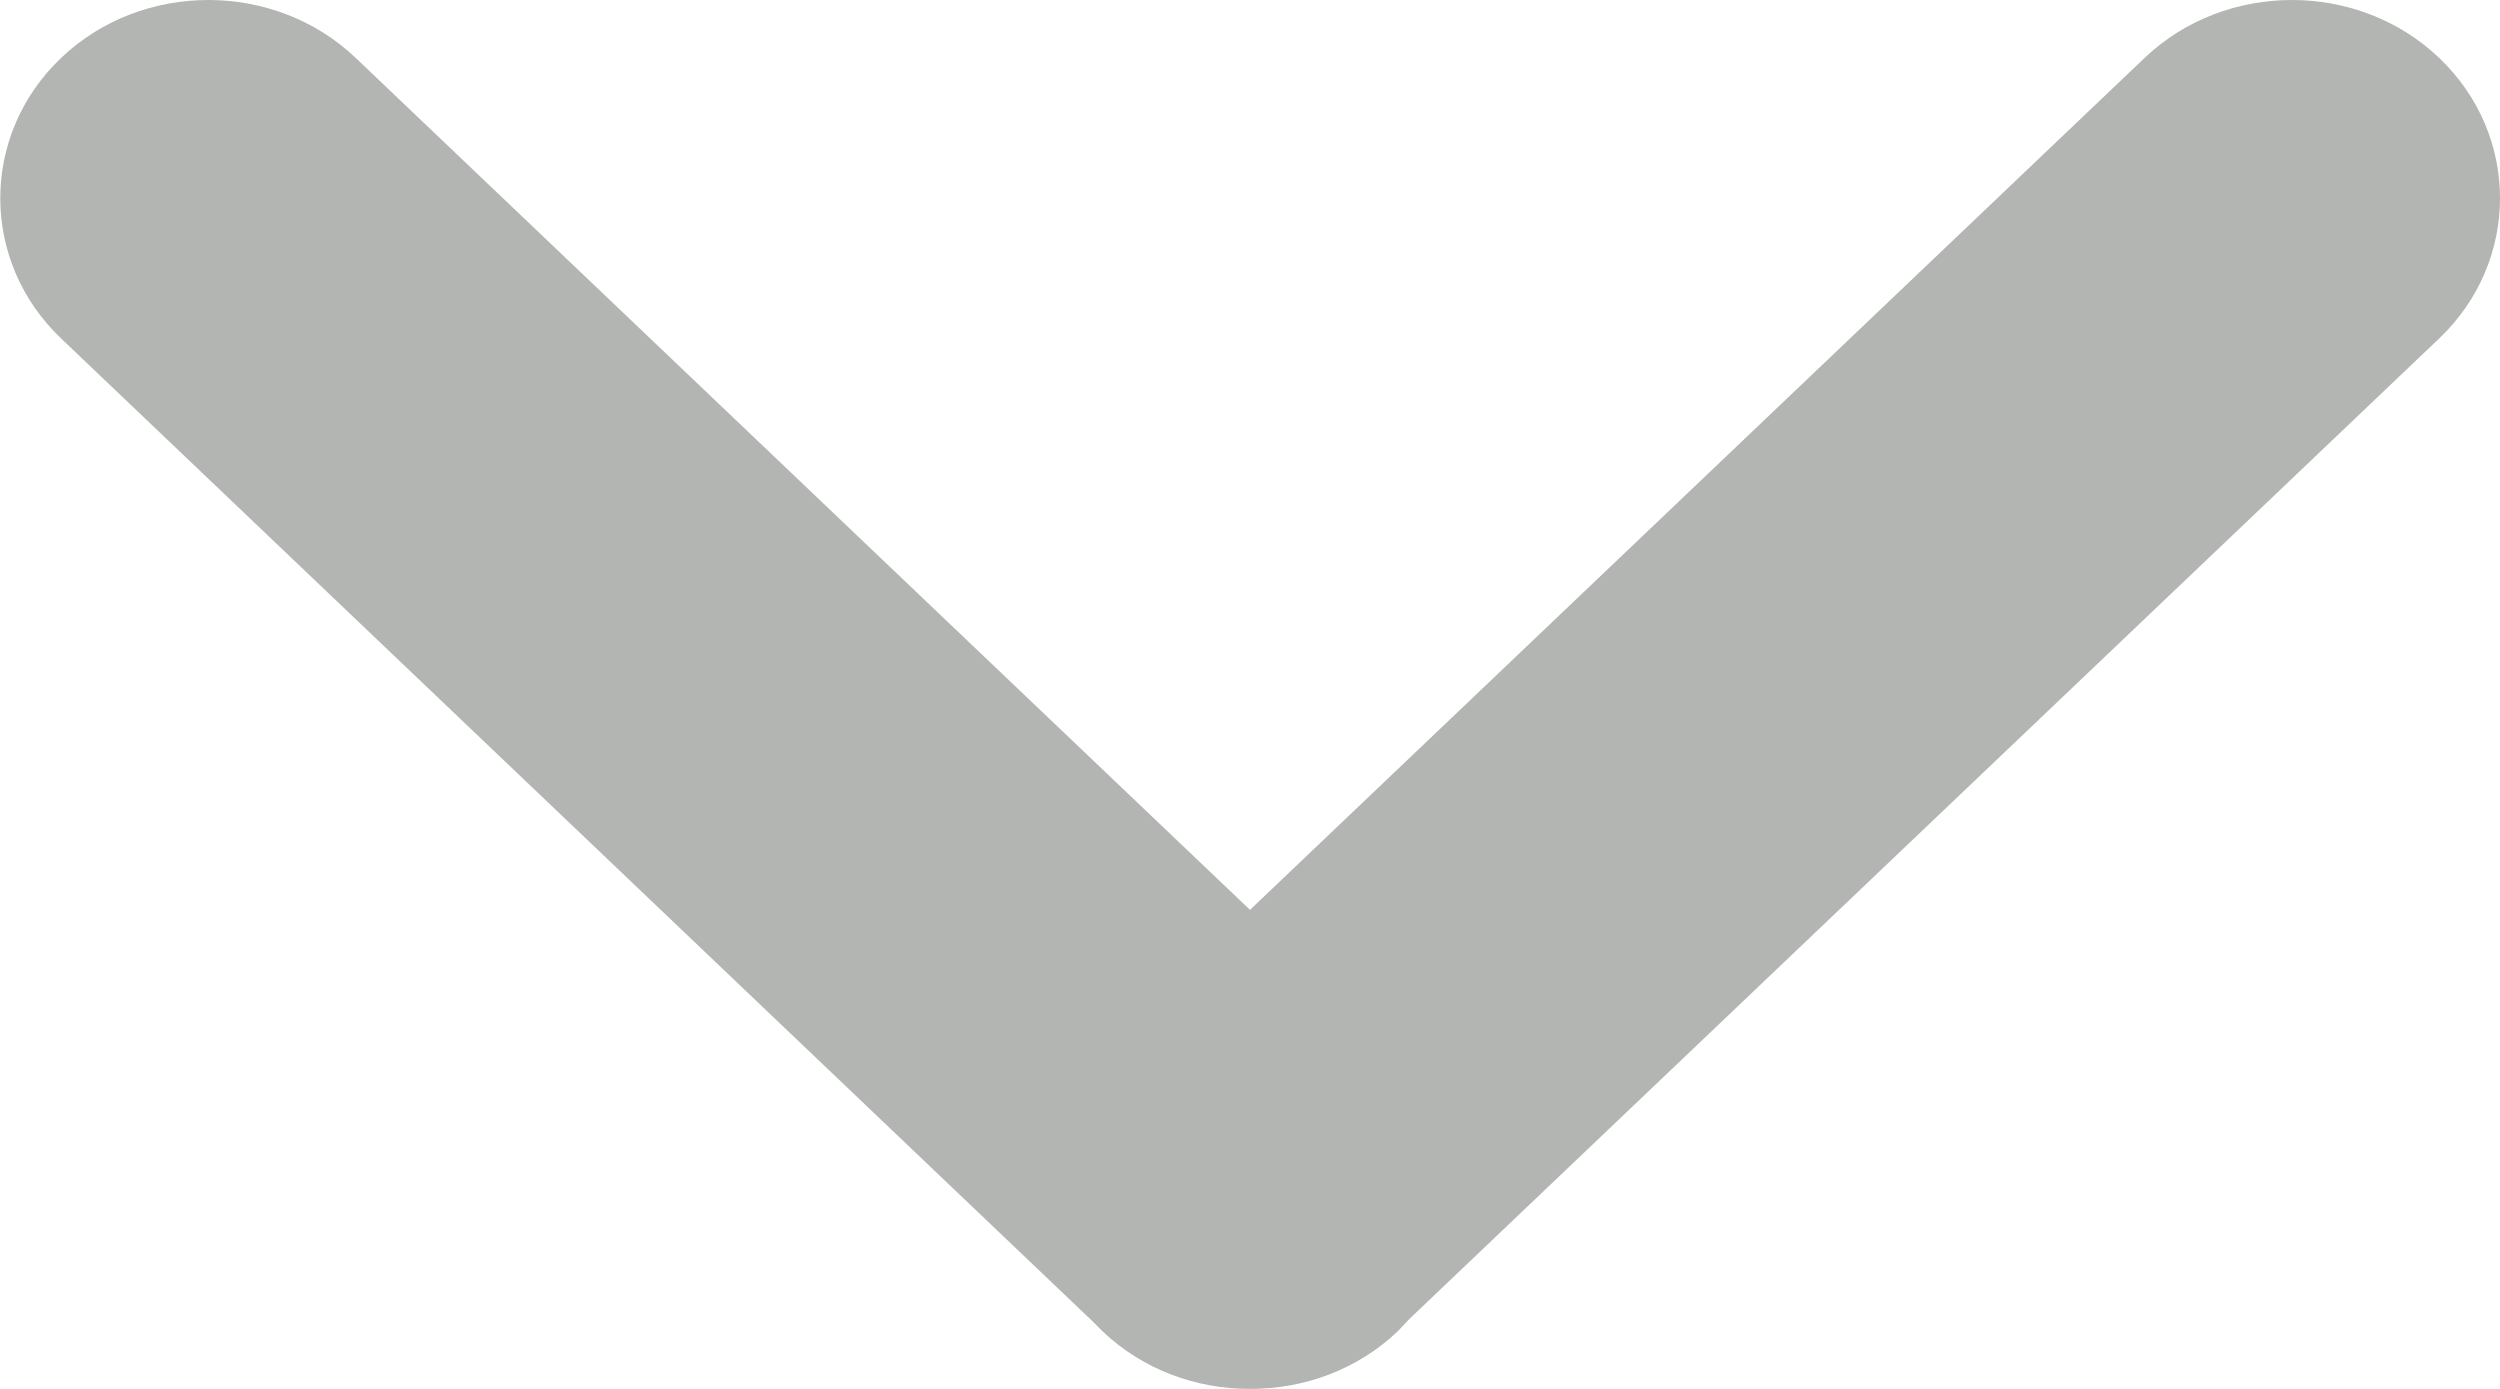
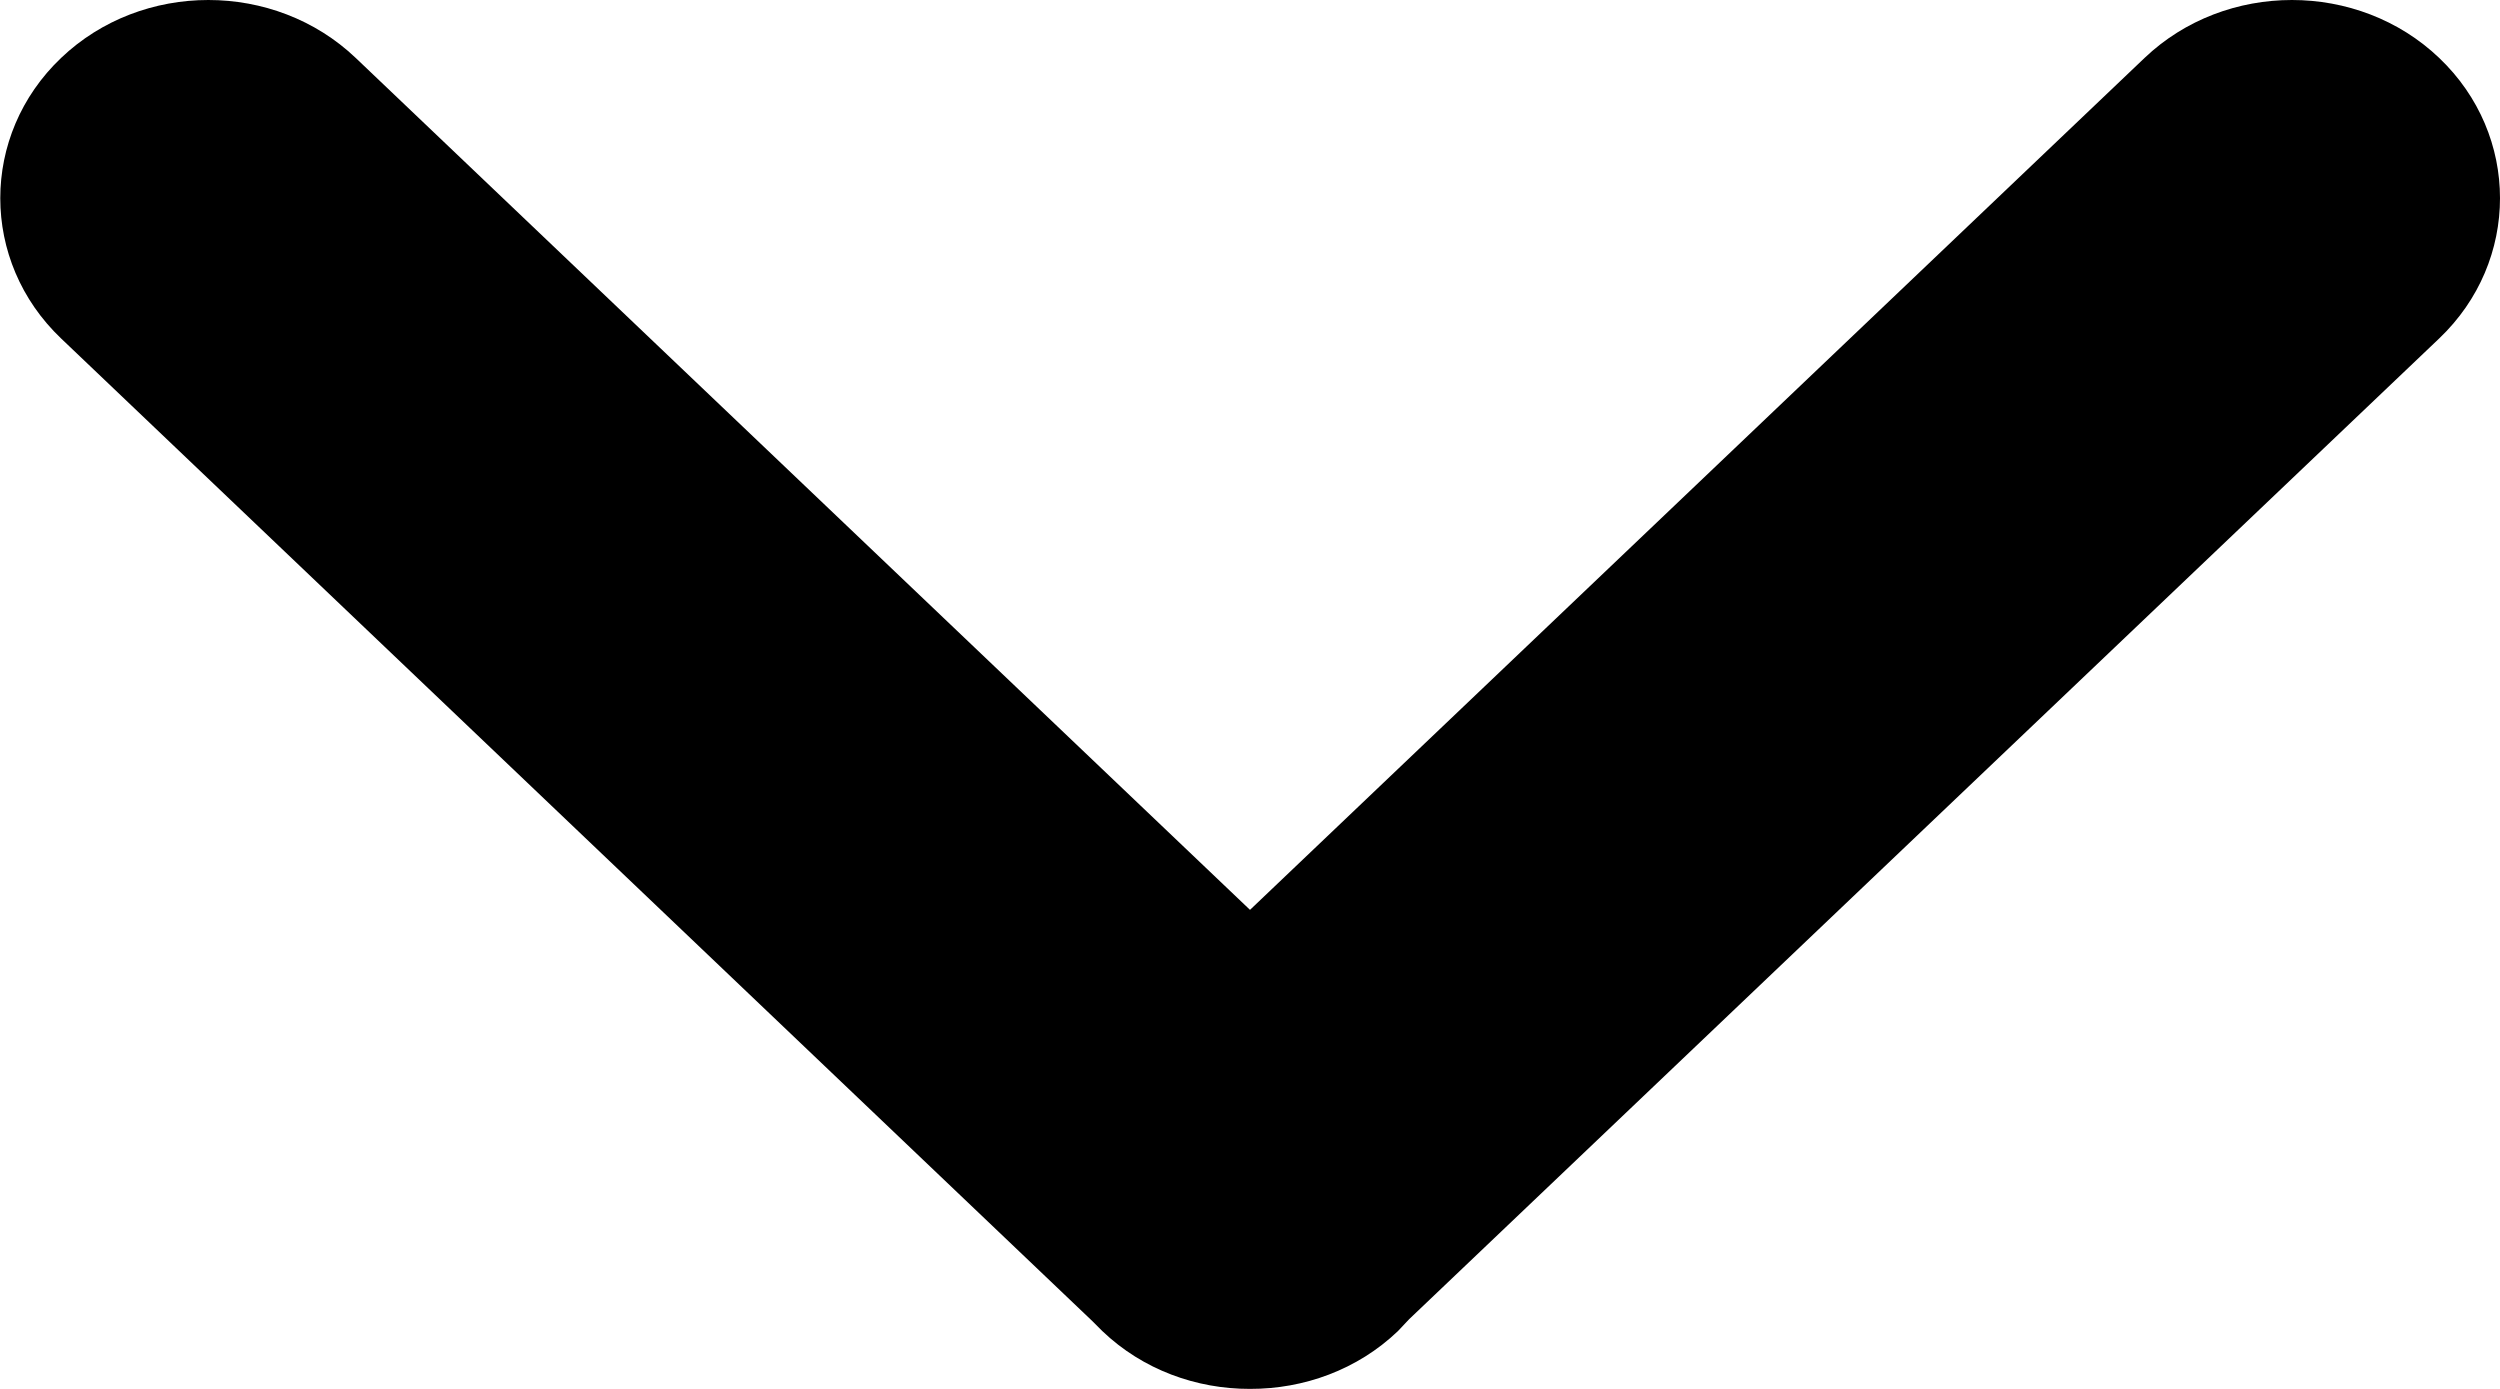
- <svg xmlns="http://www.w3.org/2000/svg" width="18" height="10" viewBox="0 0 18 10" fill="none">
-   <path fill-rule="evenodd" clip-rule="evenodd" d="M10.065 9.584C9.773 9.863 9.387 10.001 9 10C8.615 10.001 8.229 9.863 7.937 9.584C7.931 9.578 7.872 9.518 7.866 9.513L0.44 2.437C-0.144 1.881 -0.144 0.973 0.44 0.417C1.023 -0.139 1.977 -0.139 2.561 0.417L9 6.551L15.441 0.417C16.025 -0.139 16.979 -0.139 17.562 0.417C18.146 0.973 18.146 1.881 17.562 2.437L10.146 9.498C10.14 9.504 10.071 9.578 10.065 9.584Z" fill="#B2B5B2" />
+ <svg xmlns="http://www.w3.org/2000/svg" width="18" height="10" viewBox="0 0 18 10">
+   <path fill-rule="evenodd" clip-rule="evenodd" d="M10.065 9.584C9.773 9.863 9.387 10.001 9 10C8.615 10.001 8.229 9.863 7.937 9.584C7.931 9.578 7.872 9.518 7.866 9.513L0.44 2.437C-0.144 1.881 -0.144 0.973 0.44 0.417C1.023 -0.139 1.977 -0.139 2.561 0.417L9 6.551L15.441 0.417C16.025 -0.139 16.979 -0.139 17.562 0.417C18.146 0.973 18.146 1.881 17.562 2.437L10.146 9.498C10.14 9.504 10.071 9.578 10.065 9.584Z" />
</svg>
